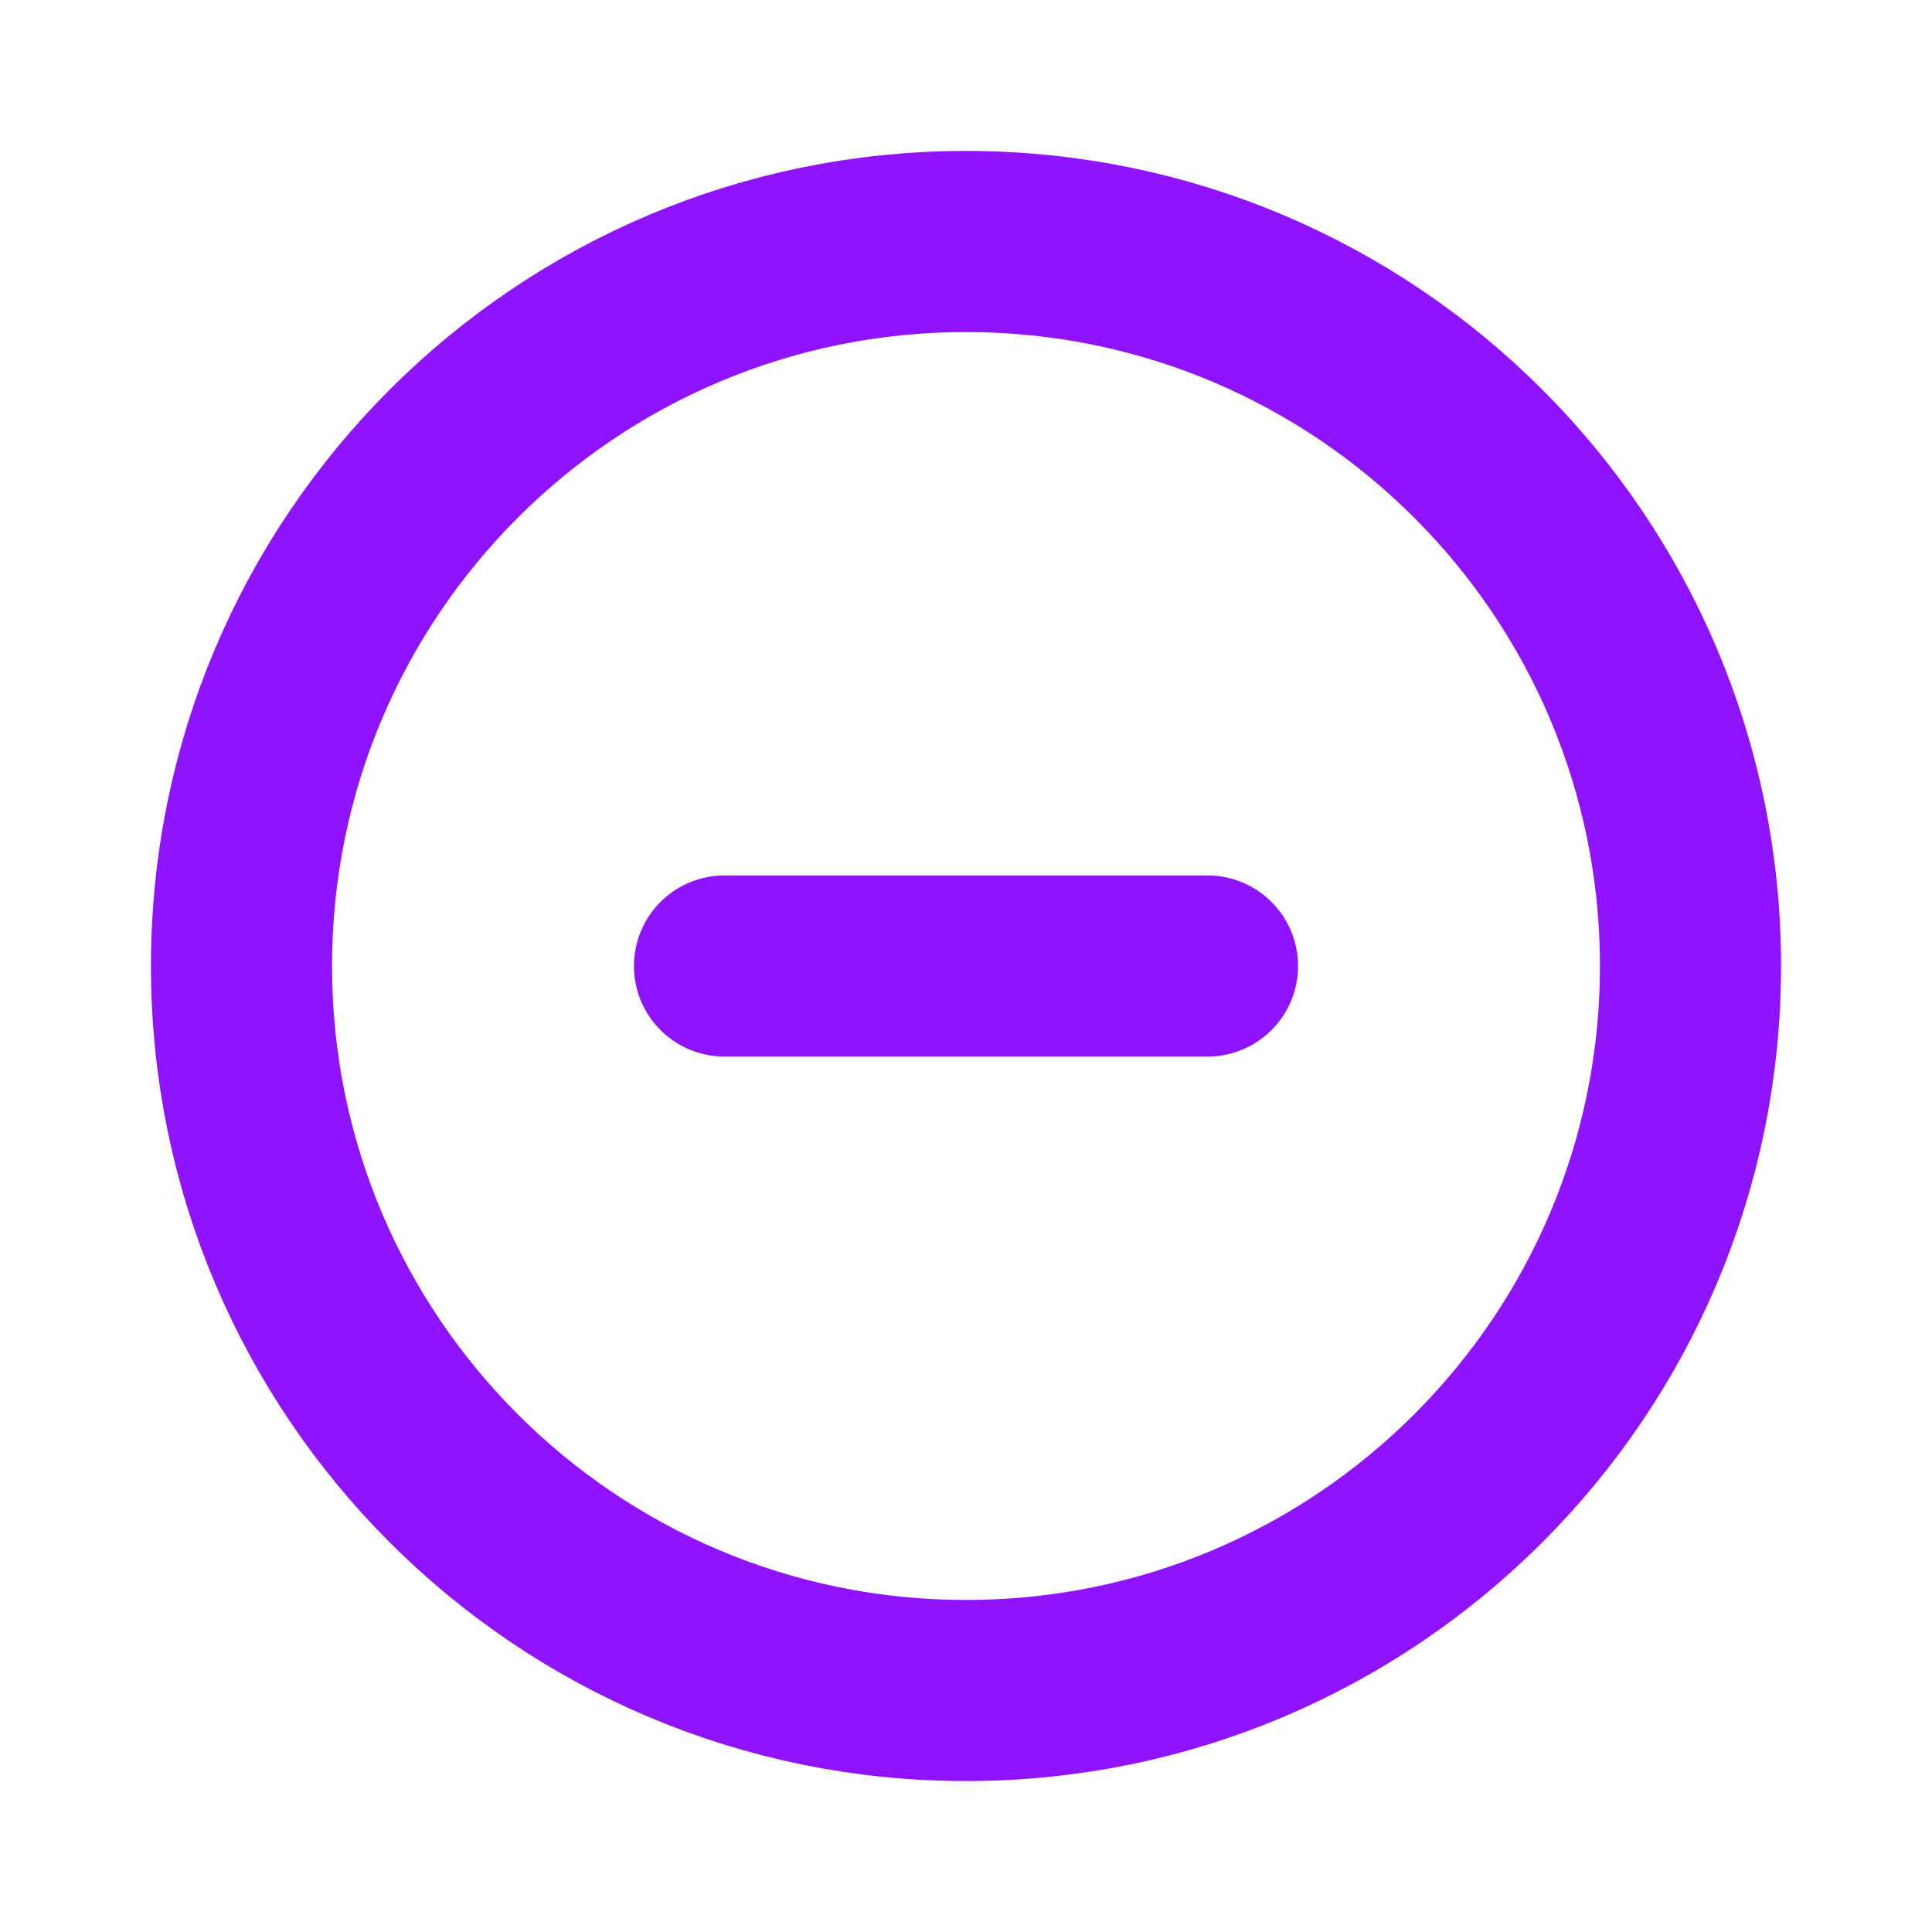
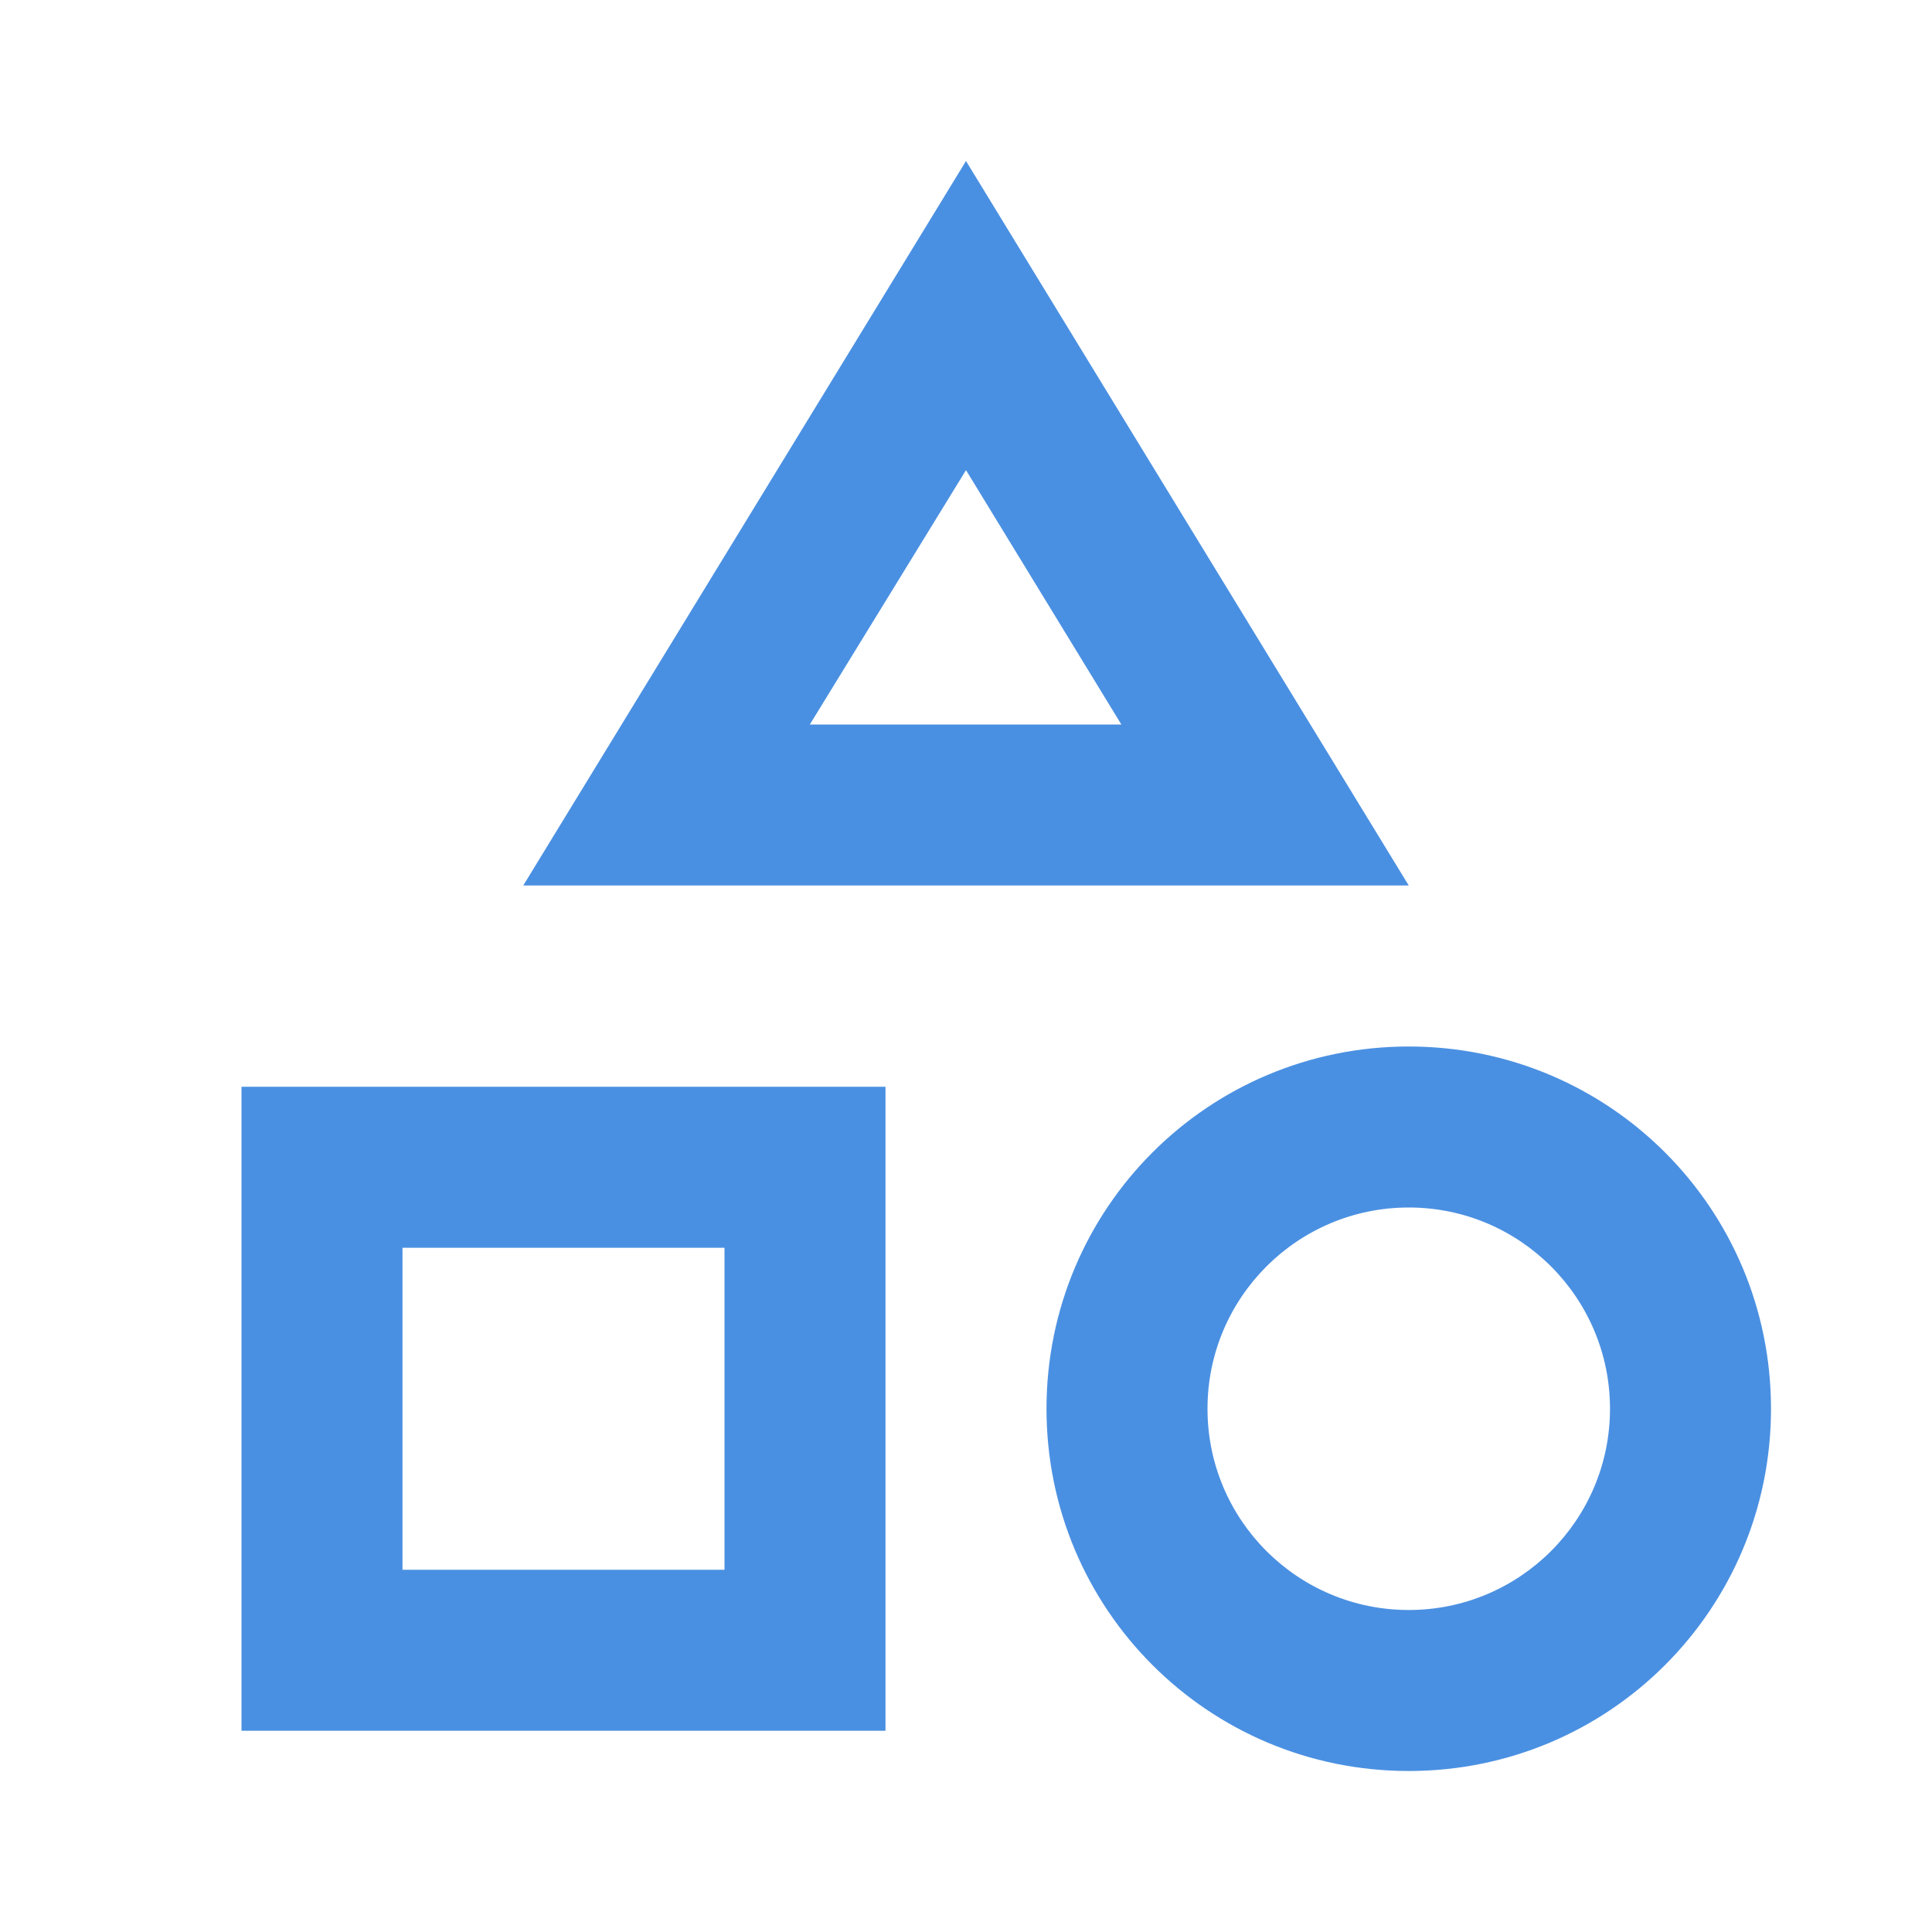
- <svg xmlns="http://www.w3.org/2000/svg" width="16" height="16" viewBox="0 0 16 16" fill="none">
-   <circle cx="8" cy="8" r="6" stroke="#9013FE" stroke-width="1.5" />
-   <path d="M6 8H10" stroke="#9013FE" stroke-width="1.5" stroke-linecap="round" />
+ <svg xmlns="http://www.w3.org/2000/svg" width="16" height="16" viewBox="0 0 24 24" fill="none">
+   <path fill="#4A90E2" d="m12 2-5.5 9h11L12 2zm0 3.84L13.93 9h-3.87L12 5.84zM17.5 13c-2.49 0-4.5 2.01-4.5 4.5s2.01 4.5 4.5 4.5 4.5-2.01 4.5-4.5-2.01-4.5-4.5-4.5zm0 7a2.5 2.5 0 0 1 0-5 2.5 2.5 0 0 1 0 5zM3 21.5h8v-8H3v8zm2-6h4v4H5v-4z" />
</svg>
